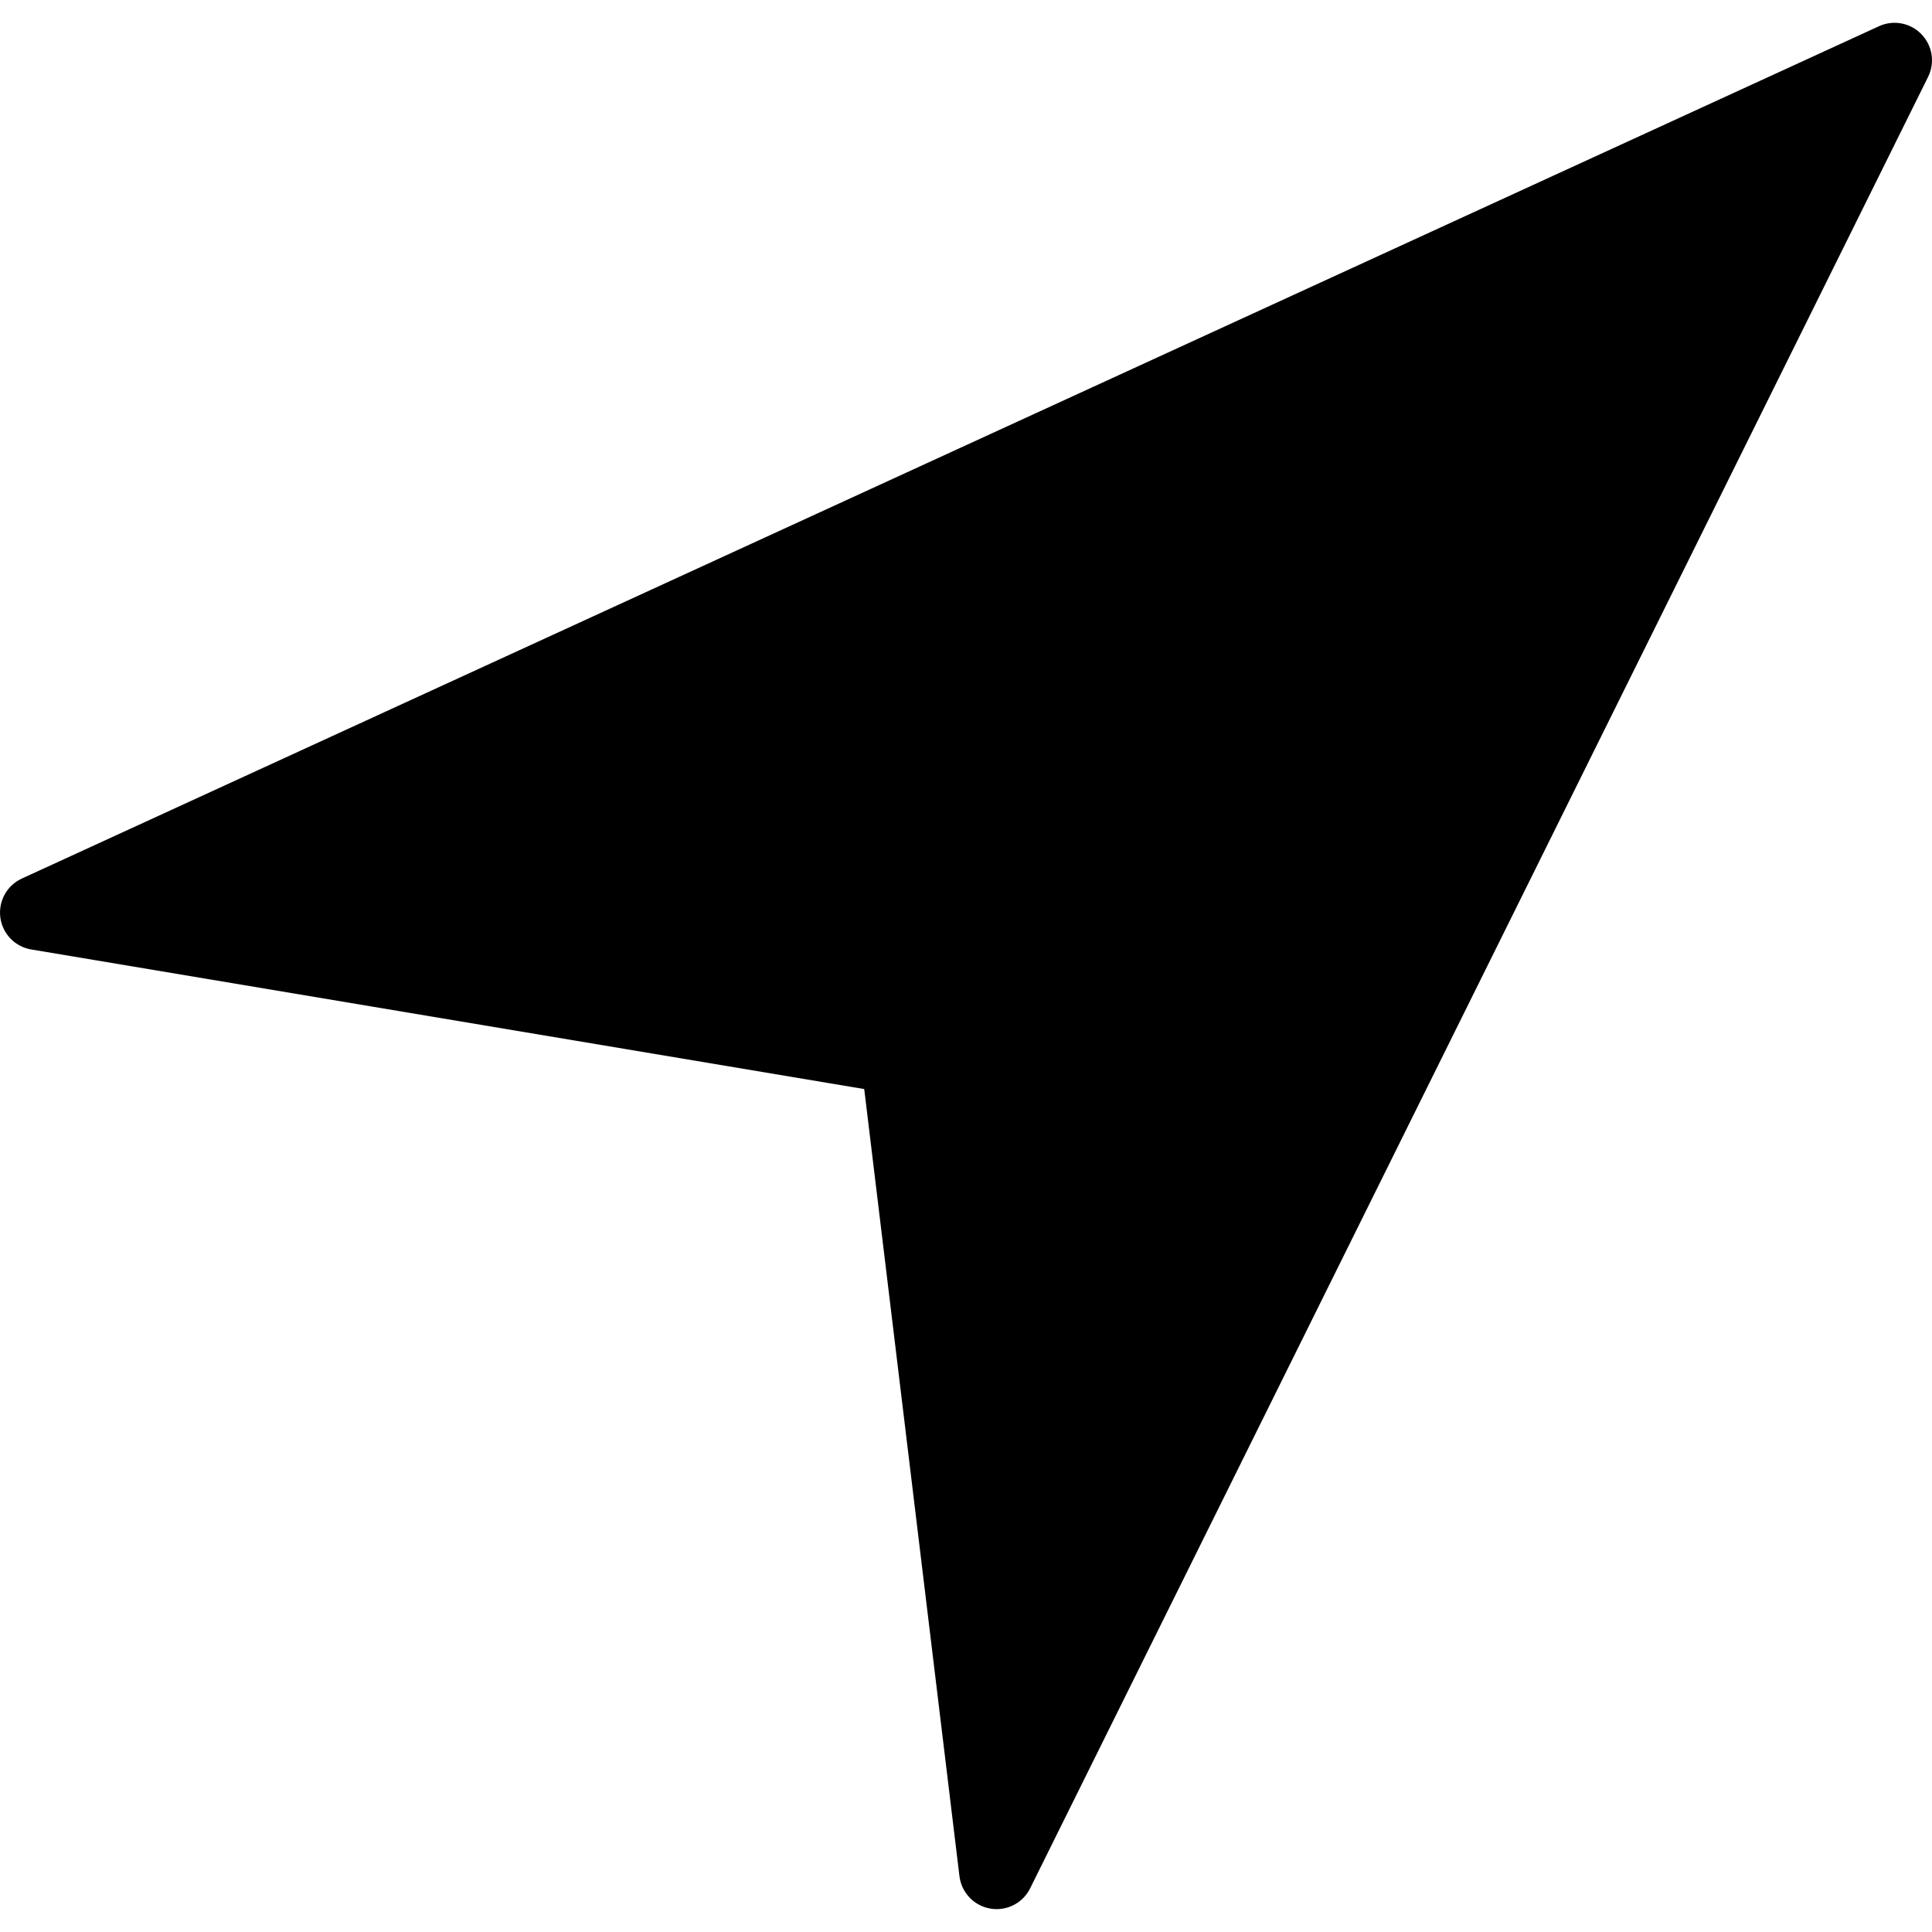
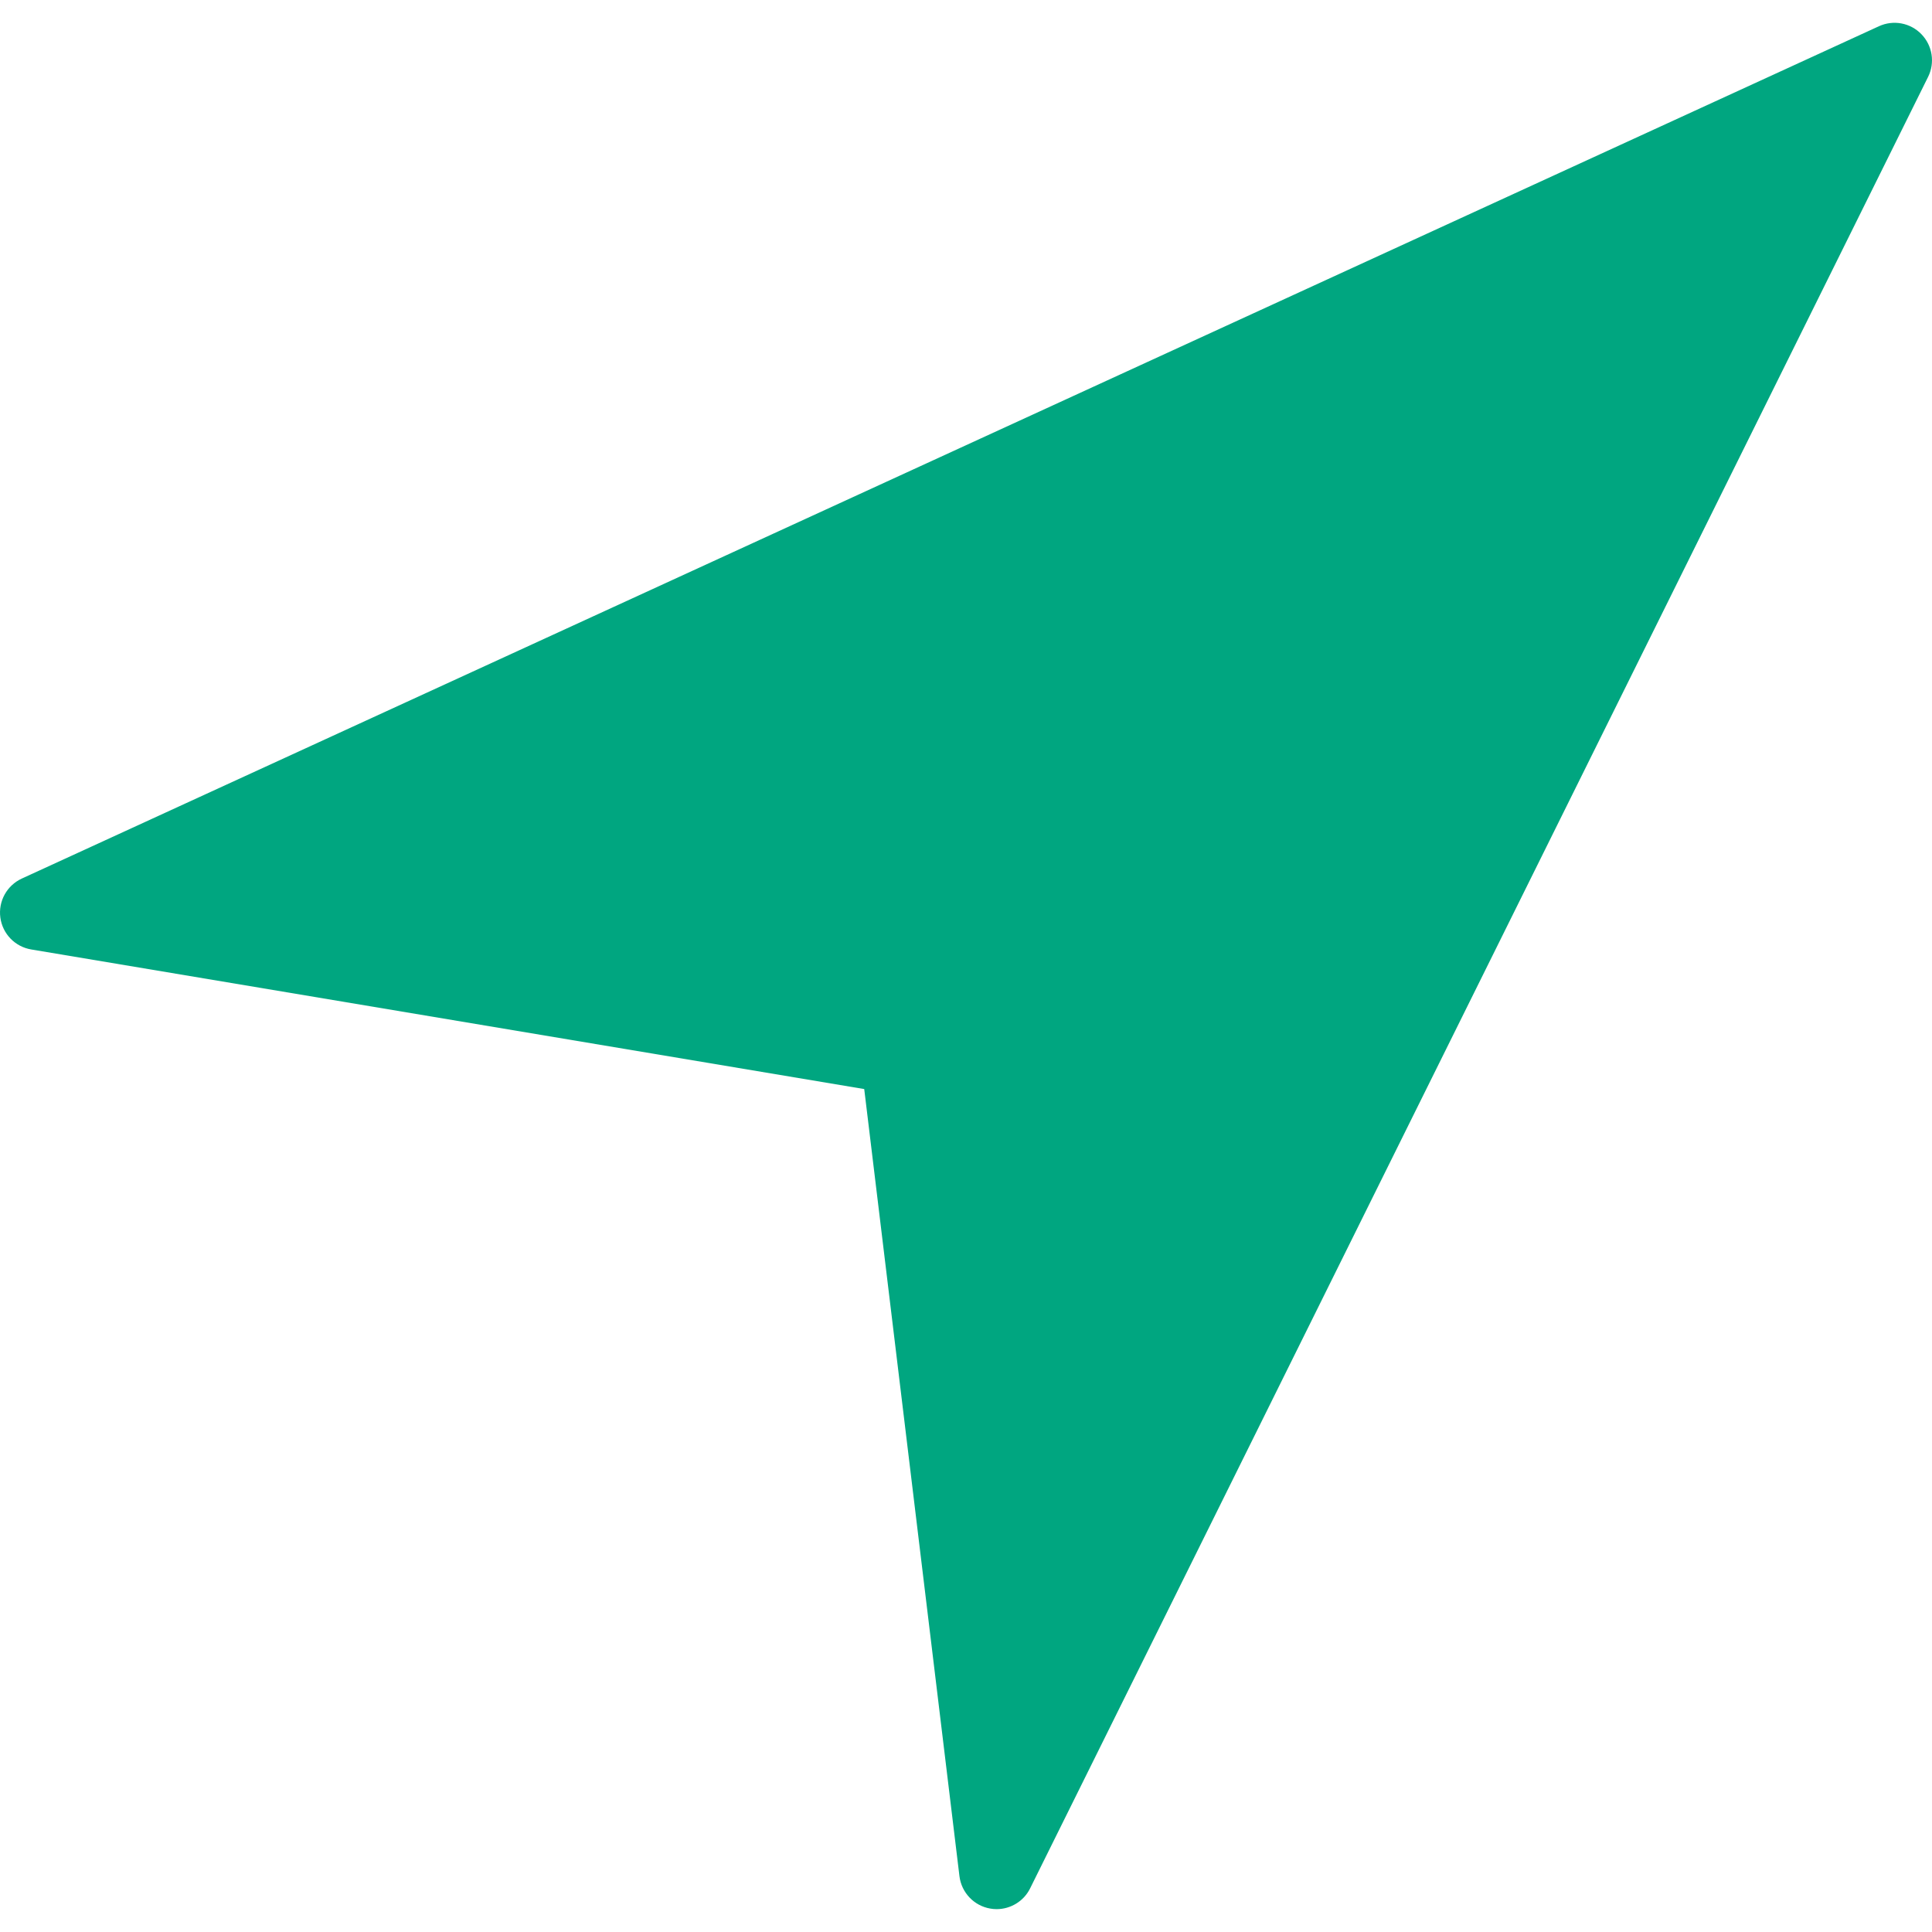
- <svg xmlns="http://www.w3.org/2000/svg" version="1.1" id="Capa_1" x="0px" y="0px" viewBox="0 0 51.636 51.636" style="enable-background:new 0 0 51.636 51.636;" xml:space="preserve">
+ <svg xmlns="http://www.w3.org/2000/svg" version="1.1" id="Capa_1" x="0px" y="0px" viewBox="0 0 51.636 51.636" style="enable-background:new 0 0 51.636 51.636;fill: #00a680" xml:space="preserve">
  <path d="M51.353,0.914c-0.295-0.305-0.75-0.39-1.135-0.213L0.583,23.481c-0.399,0.184-0.632,0.605-0.574,1.041  s0.393,0.782,0.826,0.854l22.263,3.731l2.545,21.038c0.054,0.438,0.389,0.791,0.824,0.865c0.057,0.01,0.113,0.015,0.169,0.015  c0.375,0,0.726-0.211,0.896-0.556l24-48.415C51.72,1.675,51.648,1.218,51.353,0.914z" />
  <g>
</g>
  <g>
</g>
  <g>
</g>
  <g>
</g>
  <g>
</g>
  <g>
</g>
  <g>
</g>
  <g>
</g>
  <g>
</g>
  <g>
</g>
  <g>
</g>
  <g>
</g>
  <g>
</g>
  <g>
</g>
  <g>
</g>
</svg>
